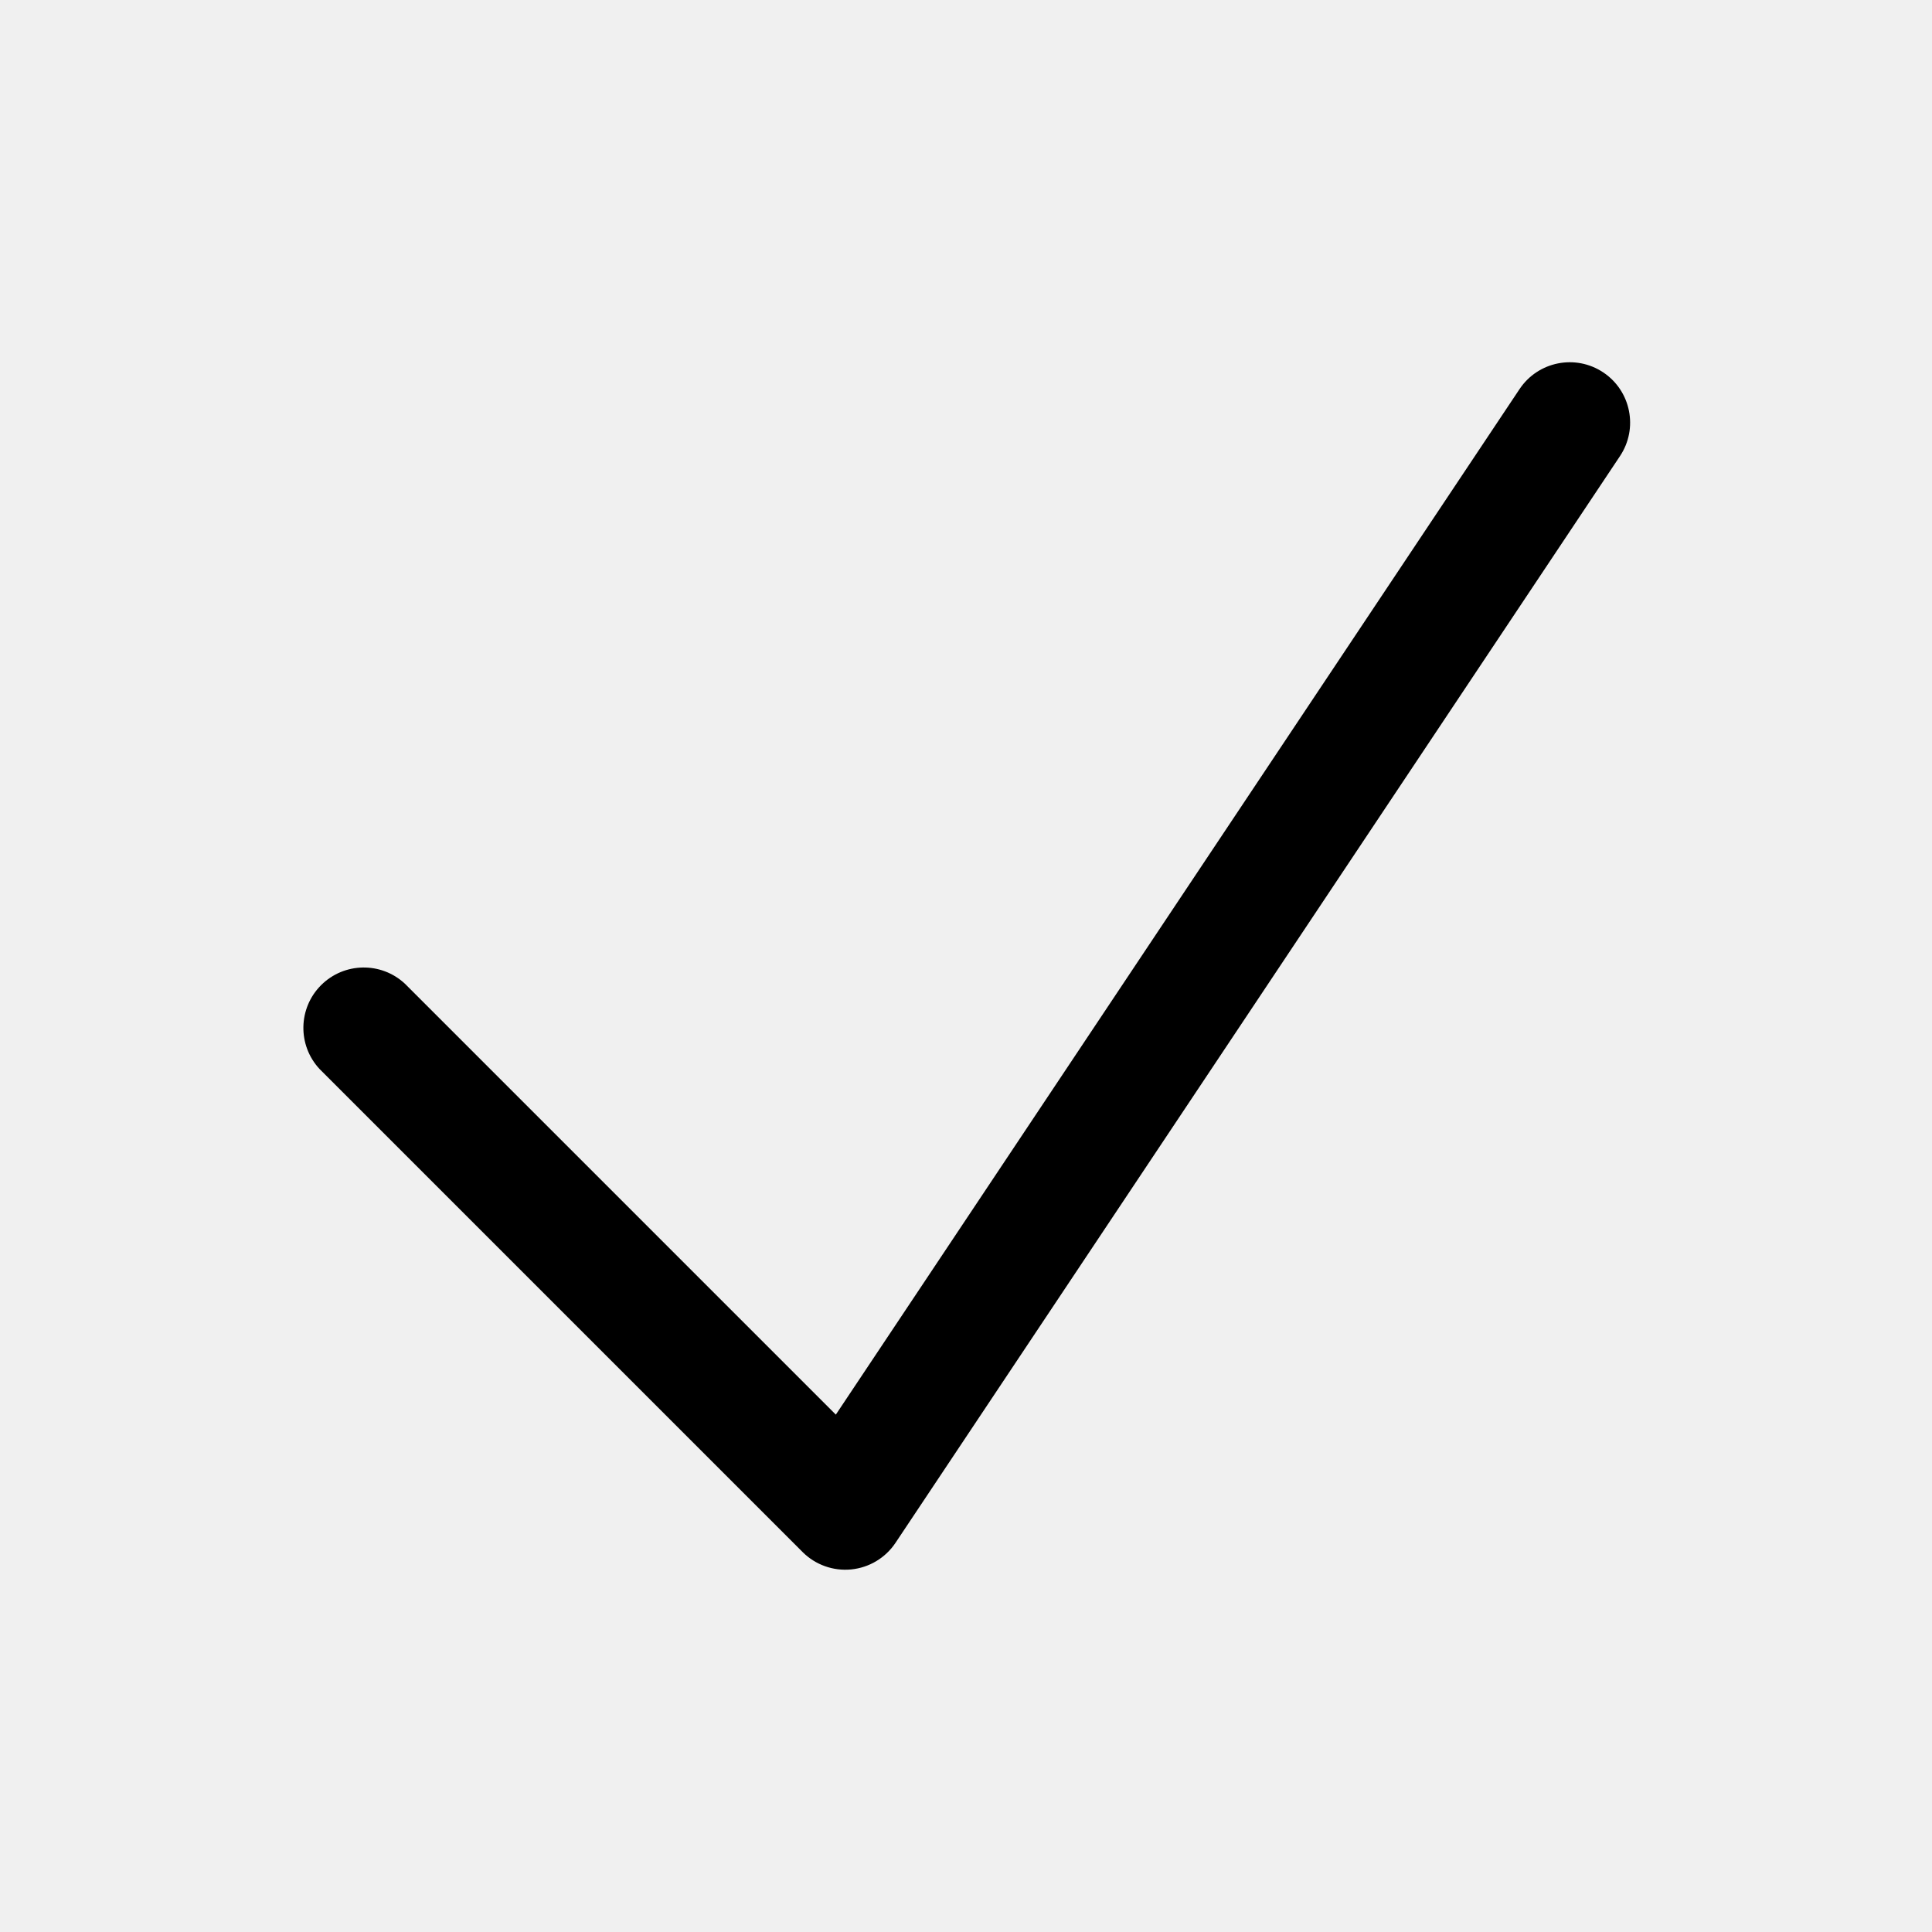
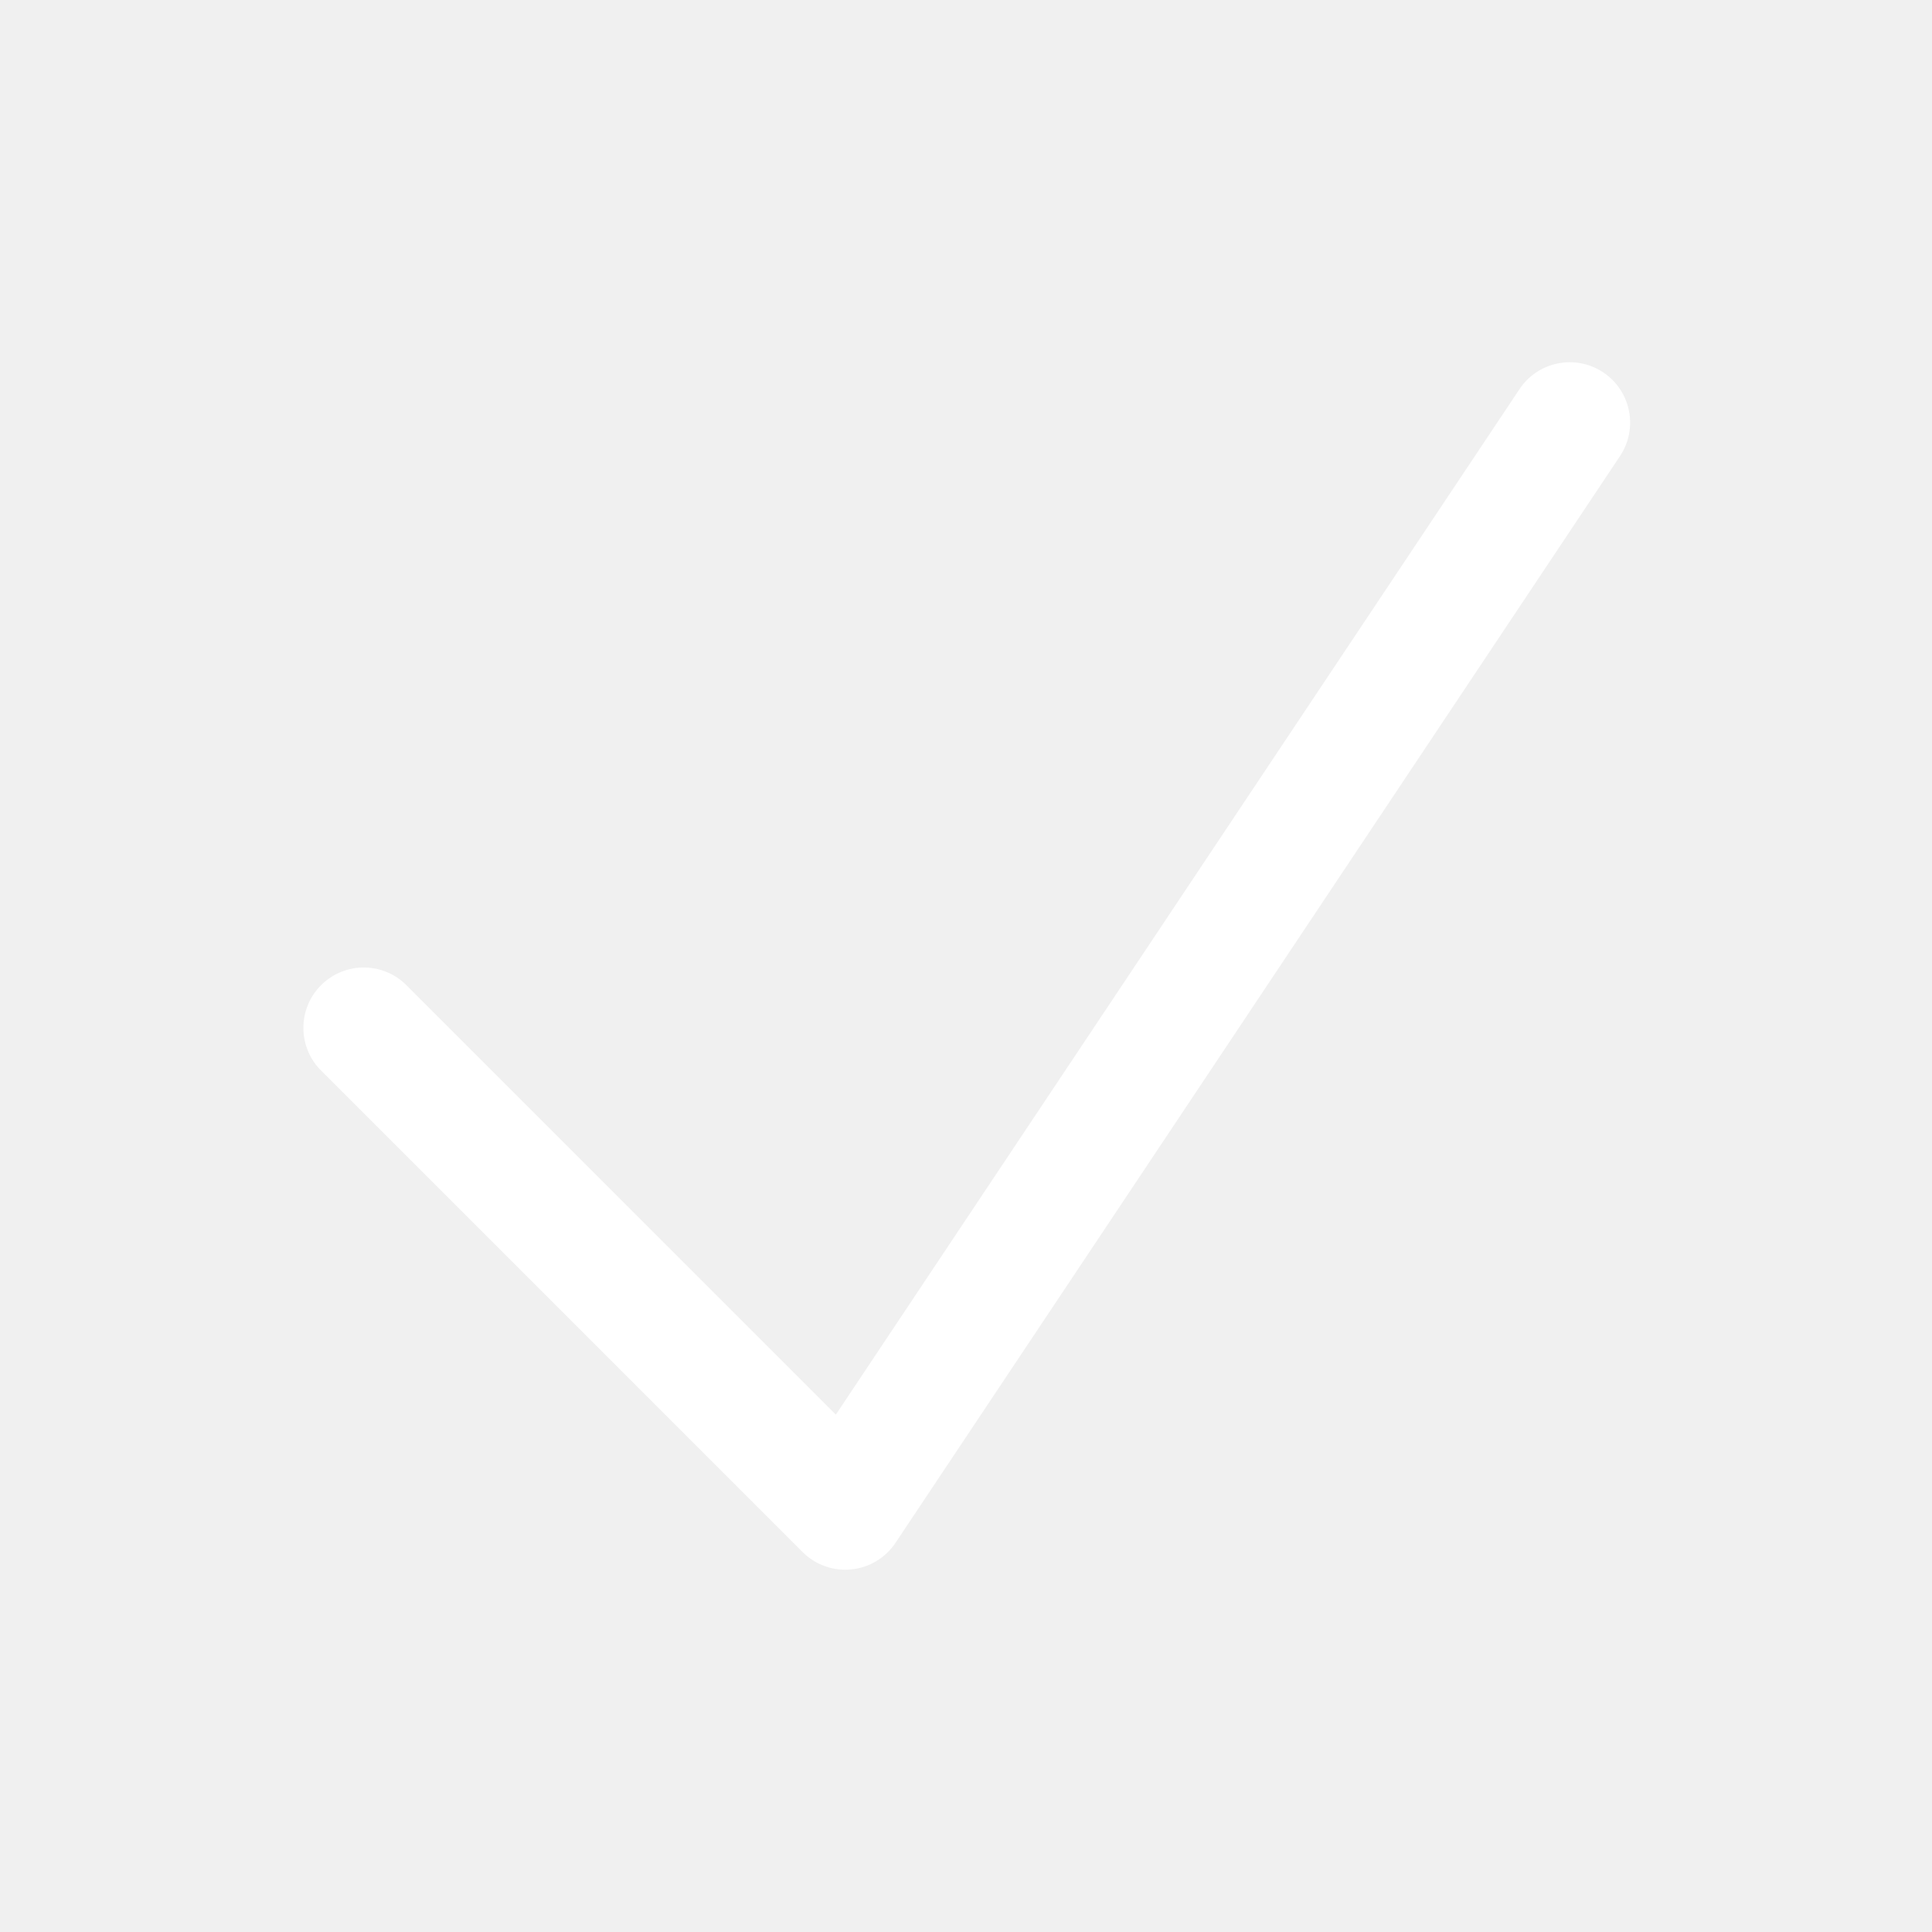
- <svg xmlns="http://www.w3.org/2000/svg" viewBox="0 0 24 24" fill="currentColor" class="w-6 h-6">
+ <svg xmlns="http://www.w3.org/2000/svg" viewBox="0 0 24 24" fill="#fff" class="w-6 h-6">
  <path fill-rule="evenodd" d="M19.916 4.626a.75.75 0 01.208 1.04l-9 13.5a.75.75 0 01-1.154.114l-6-6a.75.75 0 011.06-1.06l5.353 5.353 8.493-12.739a.75.75 0 011.04-.208z" clip-rule="evenodd" />
</svg>
